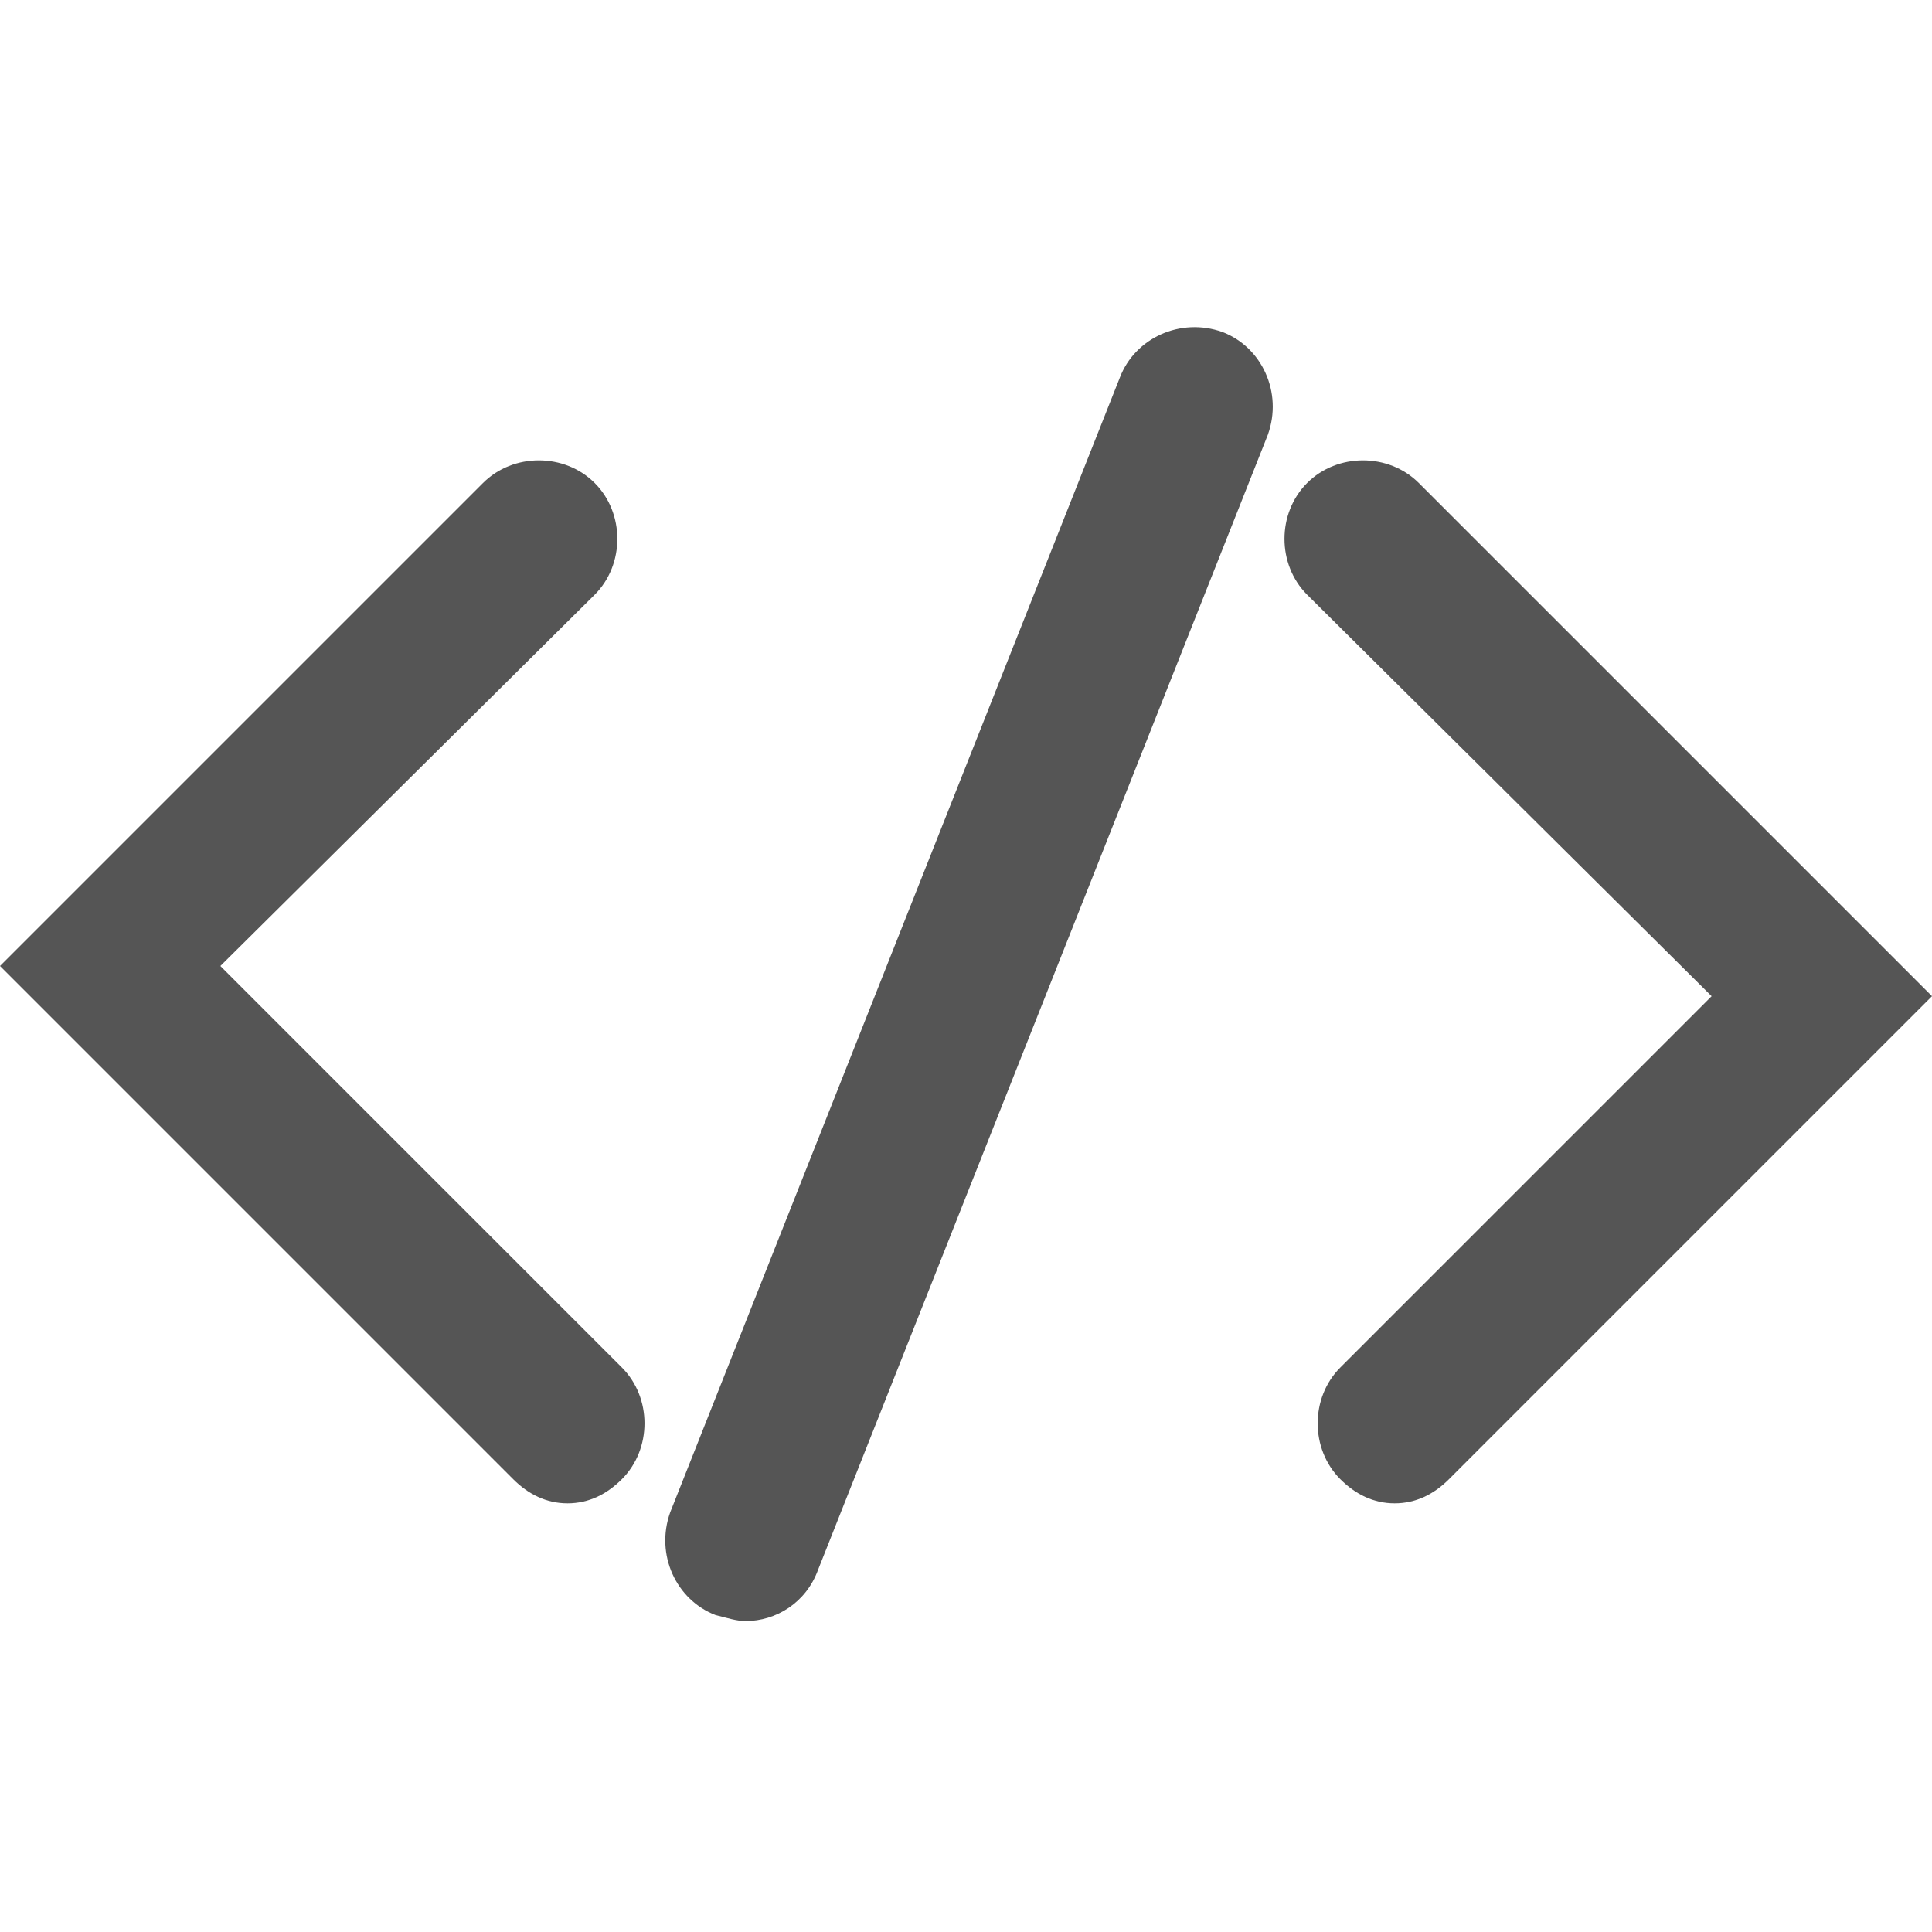
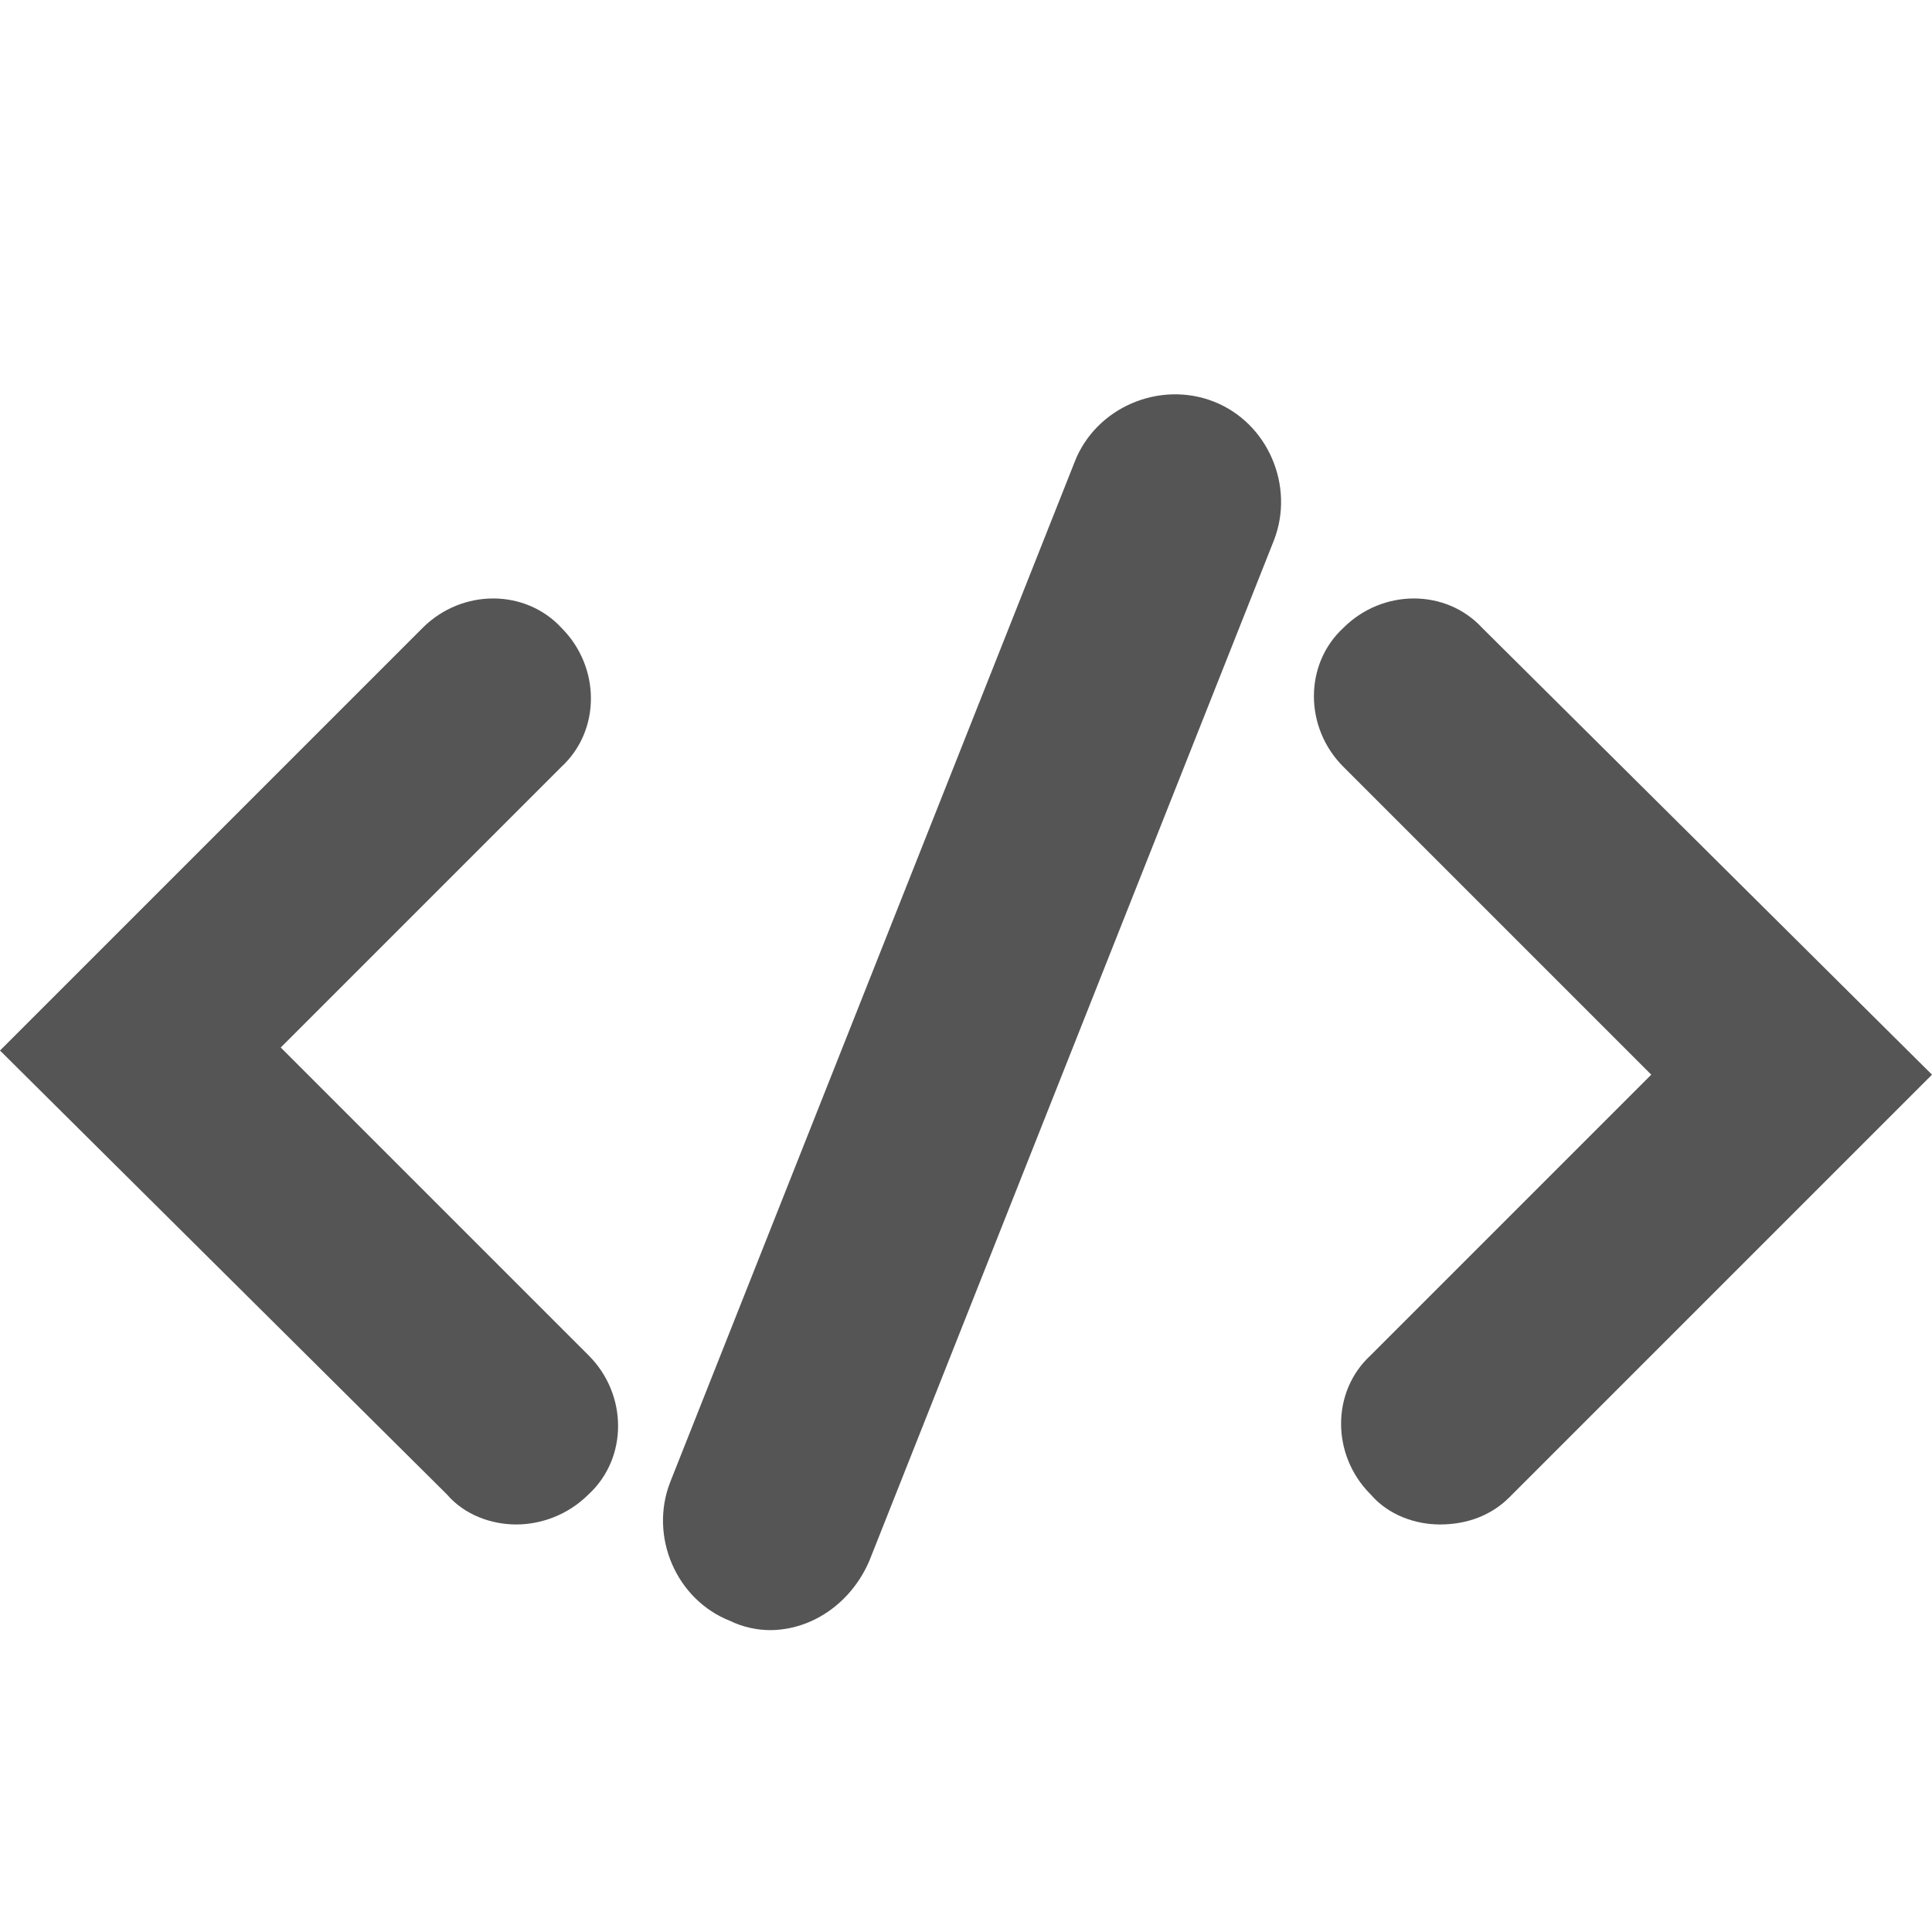
<svg xmlns="http://www.w3.org/2000/svg" version="1.1" id="Layer_1" x="0px" y="0px" width="64px" height="64px" viewBox="0 0 64 64" style="enable-background:new 0 0 64 64;" xml:space="preserve">
  <style type="text/css">
	.st0{fill:#555555;}
</style>
  <g>
-     <g>
-       <path class="st0" d="M18.8,49.8c-0.7,0-1.3-0.3-1.8-0.8L0,32l16-16c1-1,2.7-1,3.7,0c1,1,1,2.7,0,3.7L7.3,32l13.3,13.3    c1,1,1,2.7,0,3.7C20.1,49.5,19.5,49.8,18.8,49.8z" />
-     </g>
-     <g>
-       <path class="st0" d="M46.2,49.8c-0.7,0-1.3-0.3-1.8-0.8c-1-1-1-2.7,0-3.7l12.3-12.3L43.3,19.7c-1-1-1-2.7,0-3.7c1-1,2.7-1,3.7,0    l17,17L48,49C47.5,49.5,46.9,49.8,46.2,49.8z" />
-     </g>
-     <g>
-       <path class="st0" d="M24.7,53.7c-0.3,0-0.6-0.1-1-0.2c-1.3-0.5-2-2-1.5-3.4l14.9-37.6c0.5-1.3,2-2,3.4-1.5c1.3,0.5,2,2,1.5,3.4    L27.1,52C26.7,53.1,25.7,53.7,24.7,53.7z" />
-     </g>
+     <path class="st0" d="M17.1,50.5c-0.8,0-1.7-0.3-2.3-1L0,34.8l14-14c1.3-1.3,3.4-1.3,4.6,0c1.3,1.3,1.3,3.4,0,4.6l-9.3,9.3   l10.2,10.2c1.3,1.3,1.3,3.4,0,4.6C18.8,50.2,17.9,50.5,17.1,50.5z" />
+   </g>
+   <g>
+     <path class="st0" d="M47.7,50.5c-0.8,0-1.7-0.3-2.3-1c-1.3-1.3-1.3-3.4,0-4.6l9.3-9.3L44.5,25.4c-1.3-1.3-1.3-3.4,0-4.6   c1.3-1.3,3.4-1.3,4.6,0L64,35.6l-14,14C49.4,50.2,48.6,50.5,47.7,50.5z" />
+   </g>
+   <g>
+     <path class="st0" d="M25.5,54c-0.4,0-0.9-0.1-1.3-0.3c-1.8-0.7-2.7-2.8-2-4.6l13.4-33.8c0.7-1.8,2.8-2.7,4.6-2   c1.8,0.7,2.7,2.8,2,4.6L28.8,51.7C28.2,53.1,26.9,54,25.5,54z" />
  </g>
</svg>
